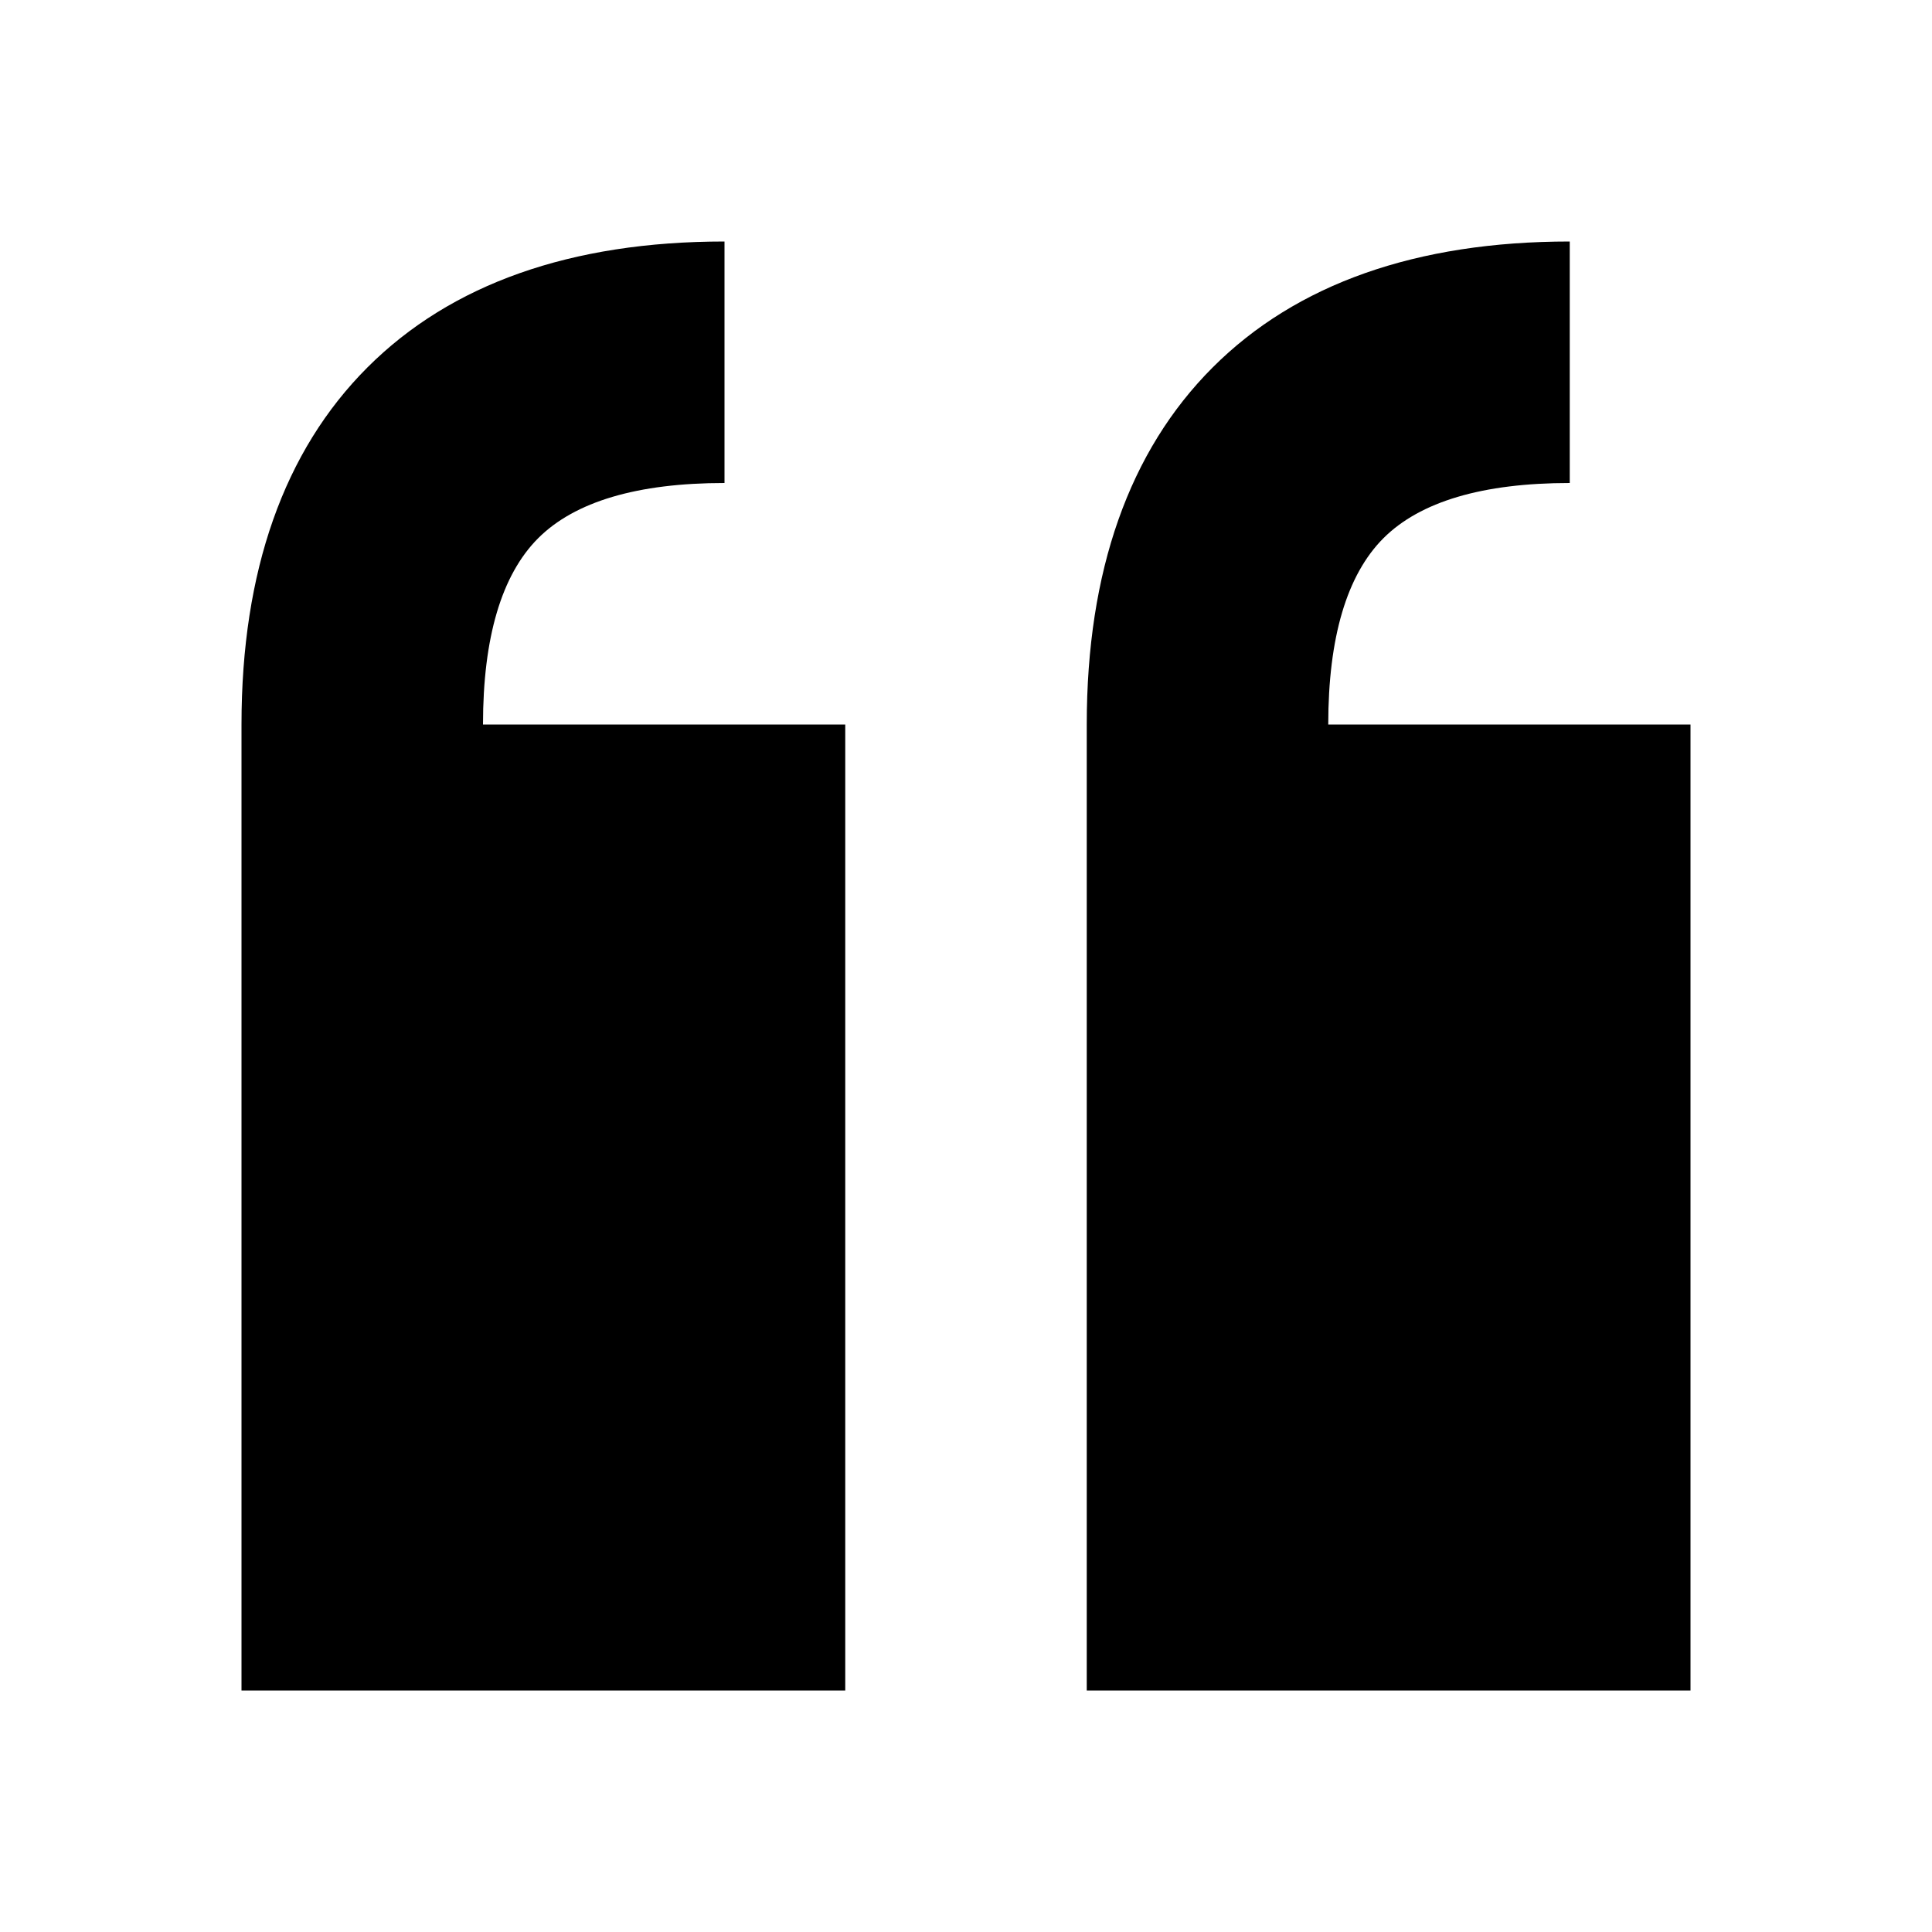
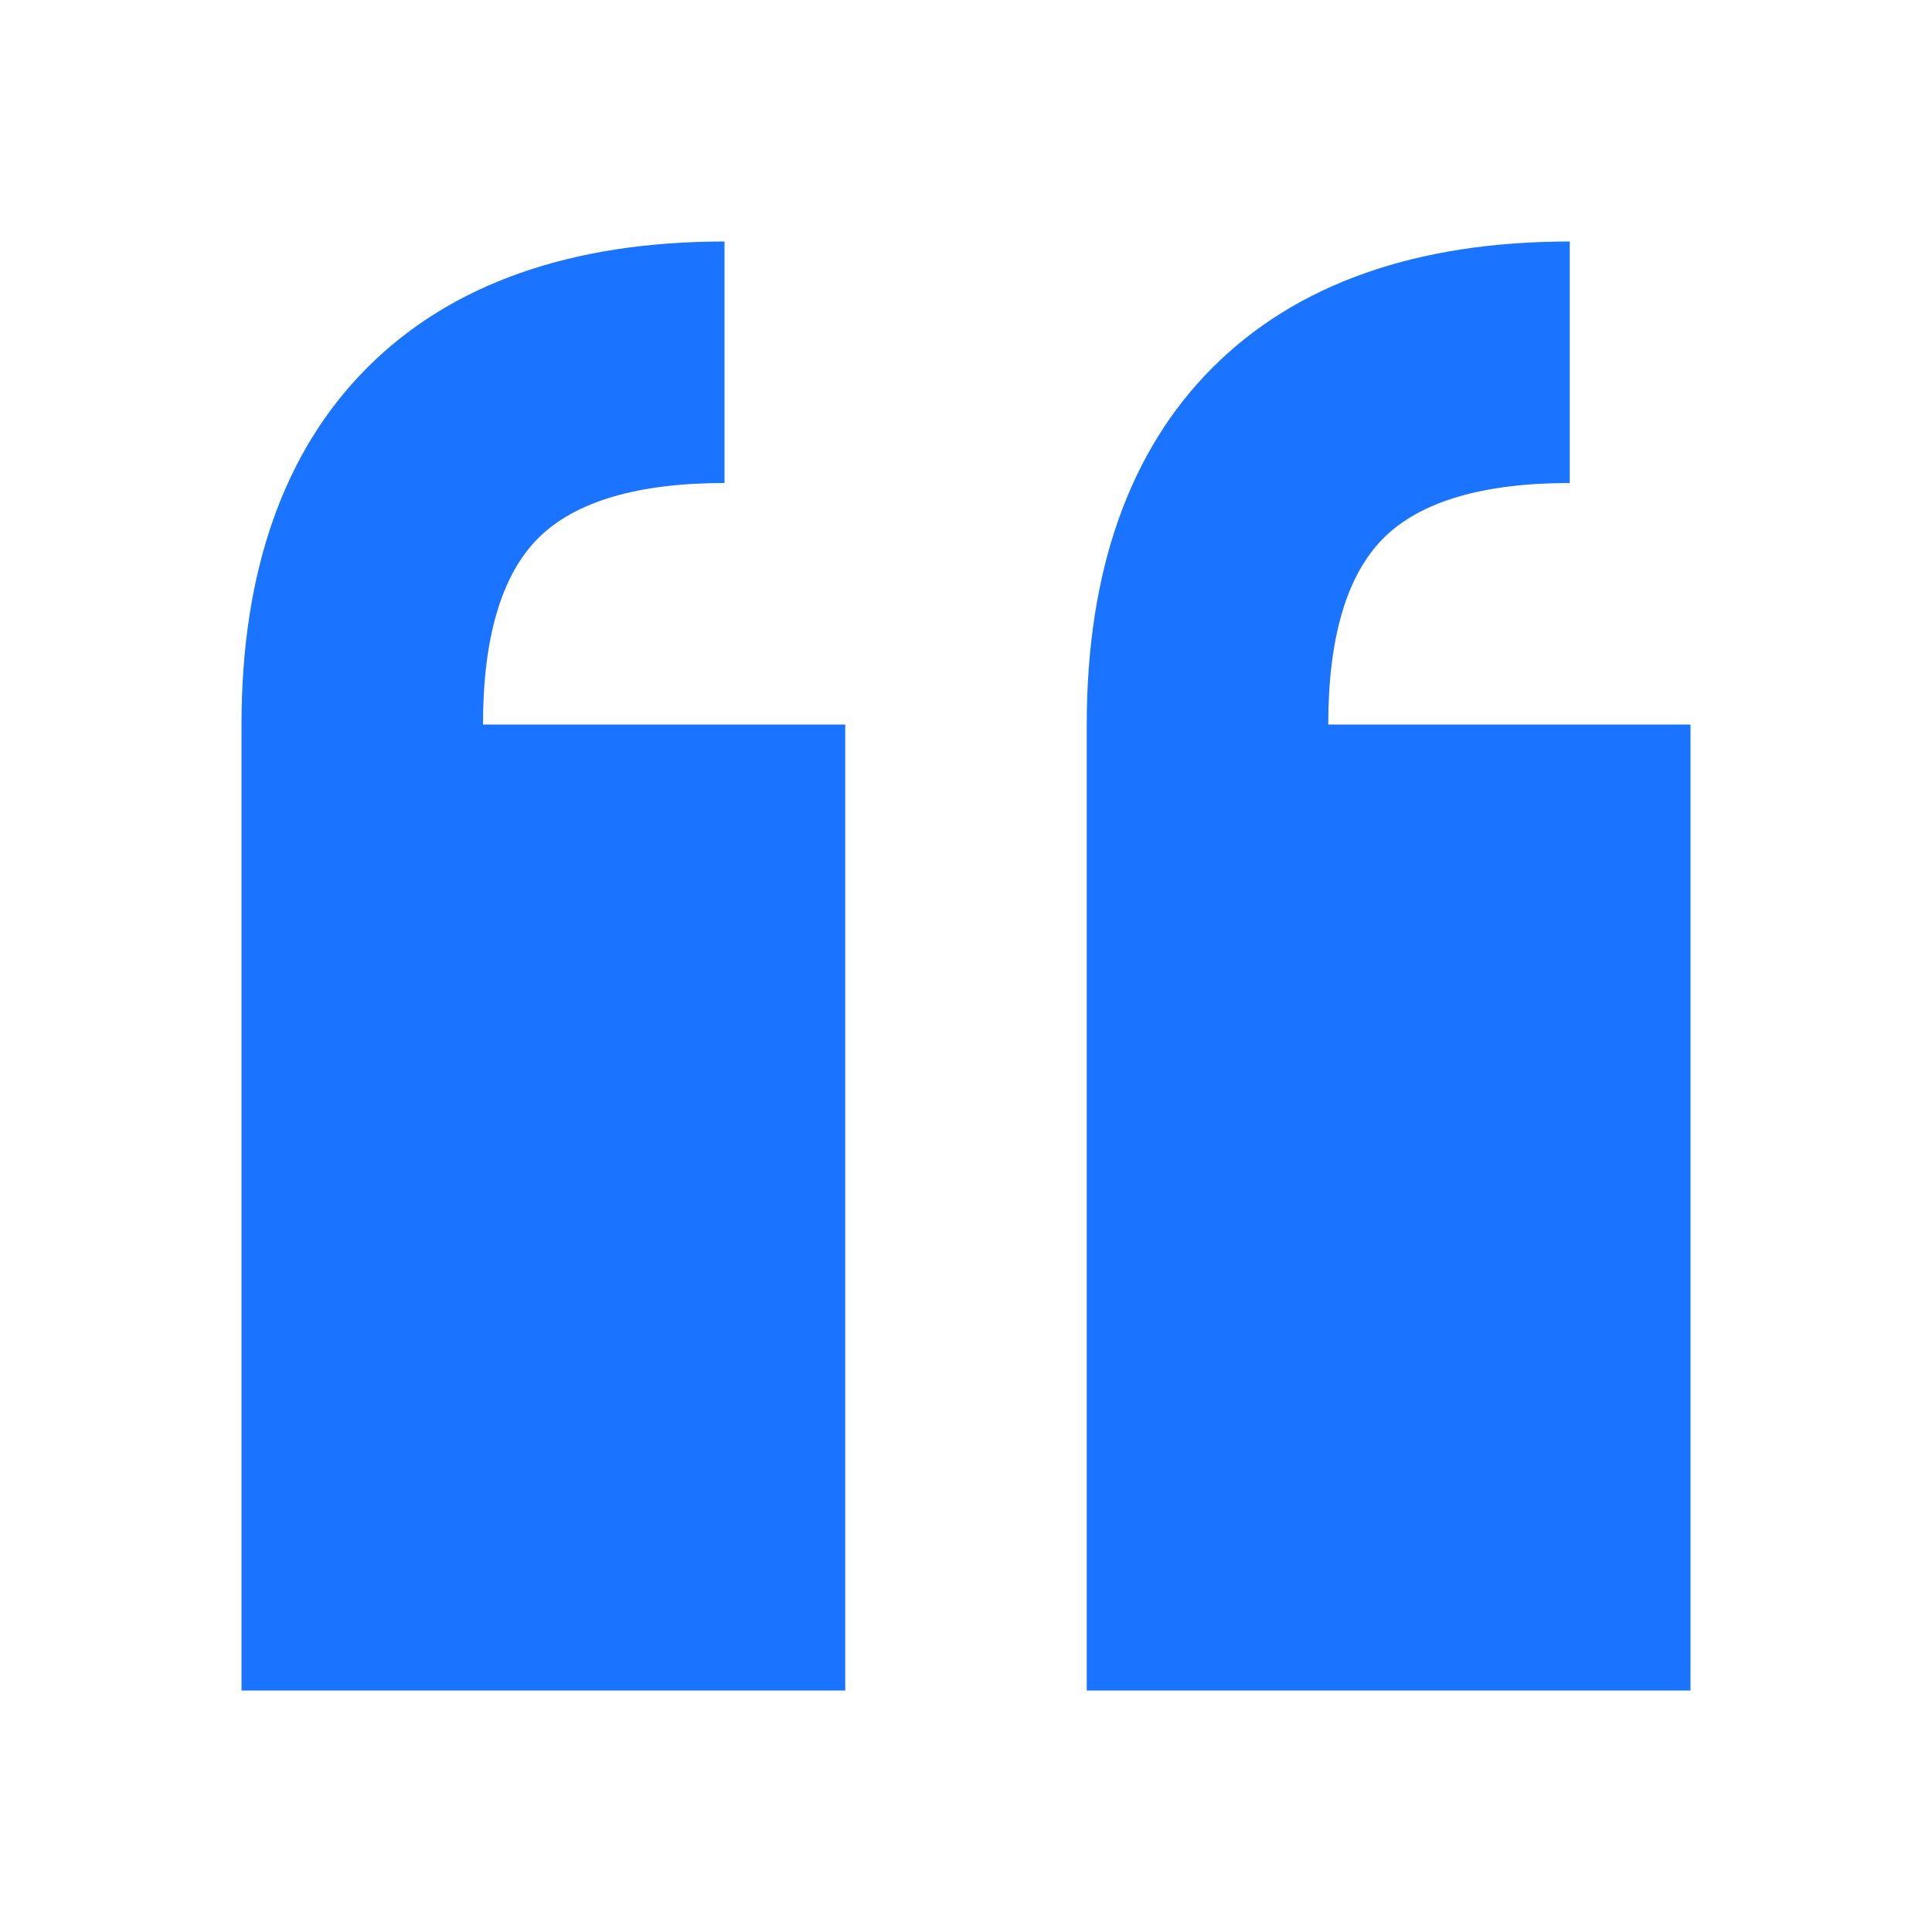
<svg xmlns="http://www.w3.org/2000/svg" version="1.1" id="Layer_1" x="0px" y="0px" width="512px" height="512px" viewBox="0 0 512 512" enable-background="new 0 0 512 512" xml:space="preserve">
-   <g>
-     <g>
+   <g fill="#1b74ff" fill-opacity="1">
+     <g fill="#1b74ff" fill-opacity="1">
      <path d="M192,64c-40.646,0-72.483,11.229-94.627,33.373C75.229,119.517,64,151.354,64,192v256h160V192h-96    c0-23.056,4.922-39.666,14.627-49.373C152.334,132.922,168.944,128,192,128" />
    </g>
-     <g>
+     <g fill="#1b74ff" fill-opacity="1">
      <path d="M416,64c-40.646,0-72.483,11.229-94.627,33.373C299.229,119.517,288,151.354,288,192v256h160V192h-96    c0-23.056,4.922-39.666,14.627-49.373C376.334,132.922,392.944,128,416,128" />
    </g>
  </g>
</svg>
